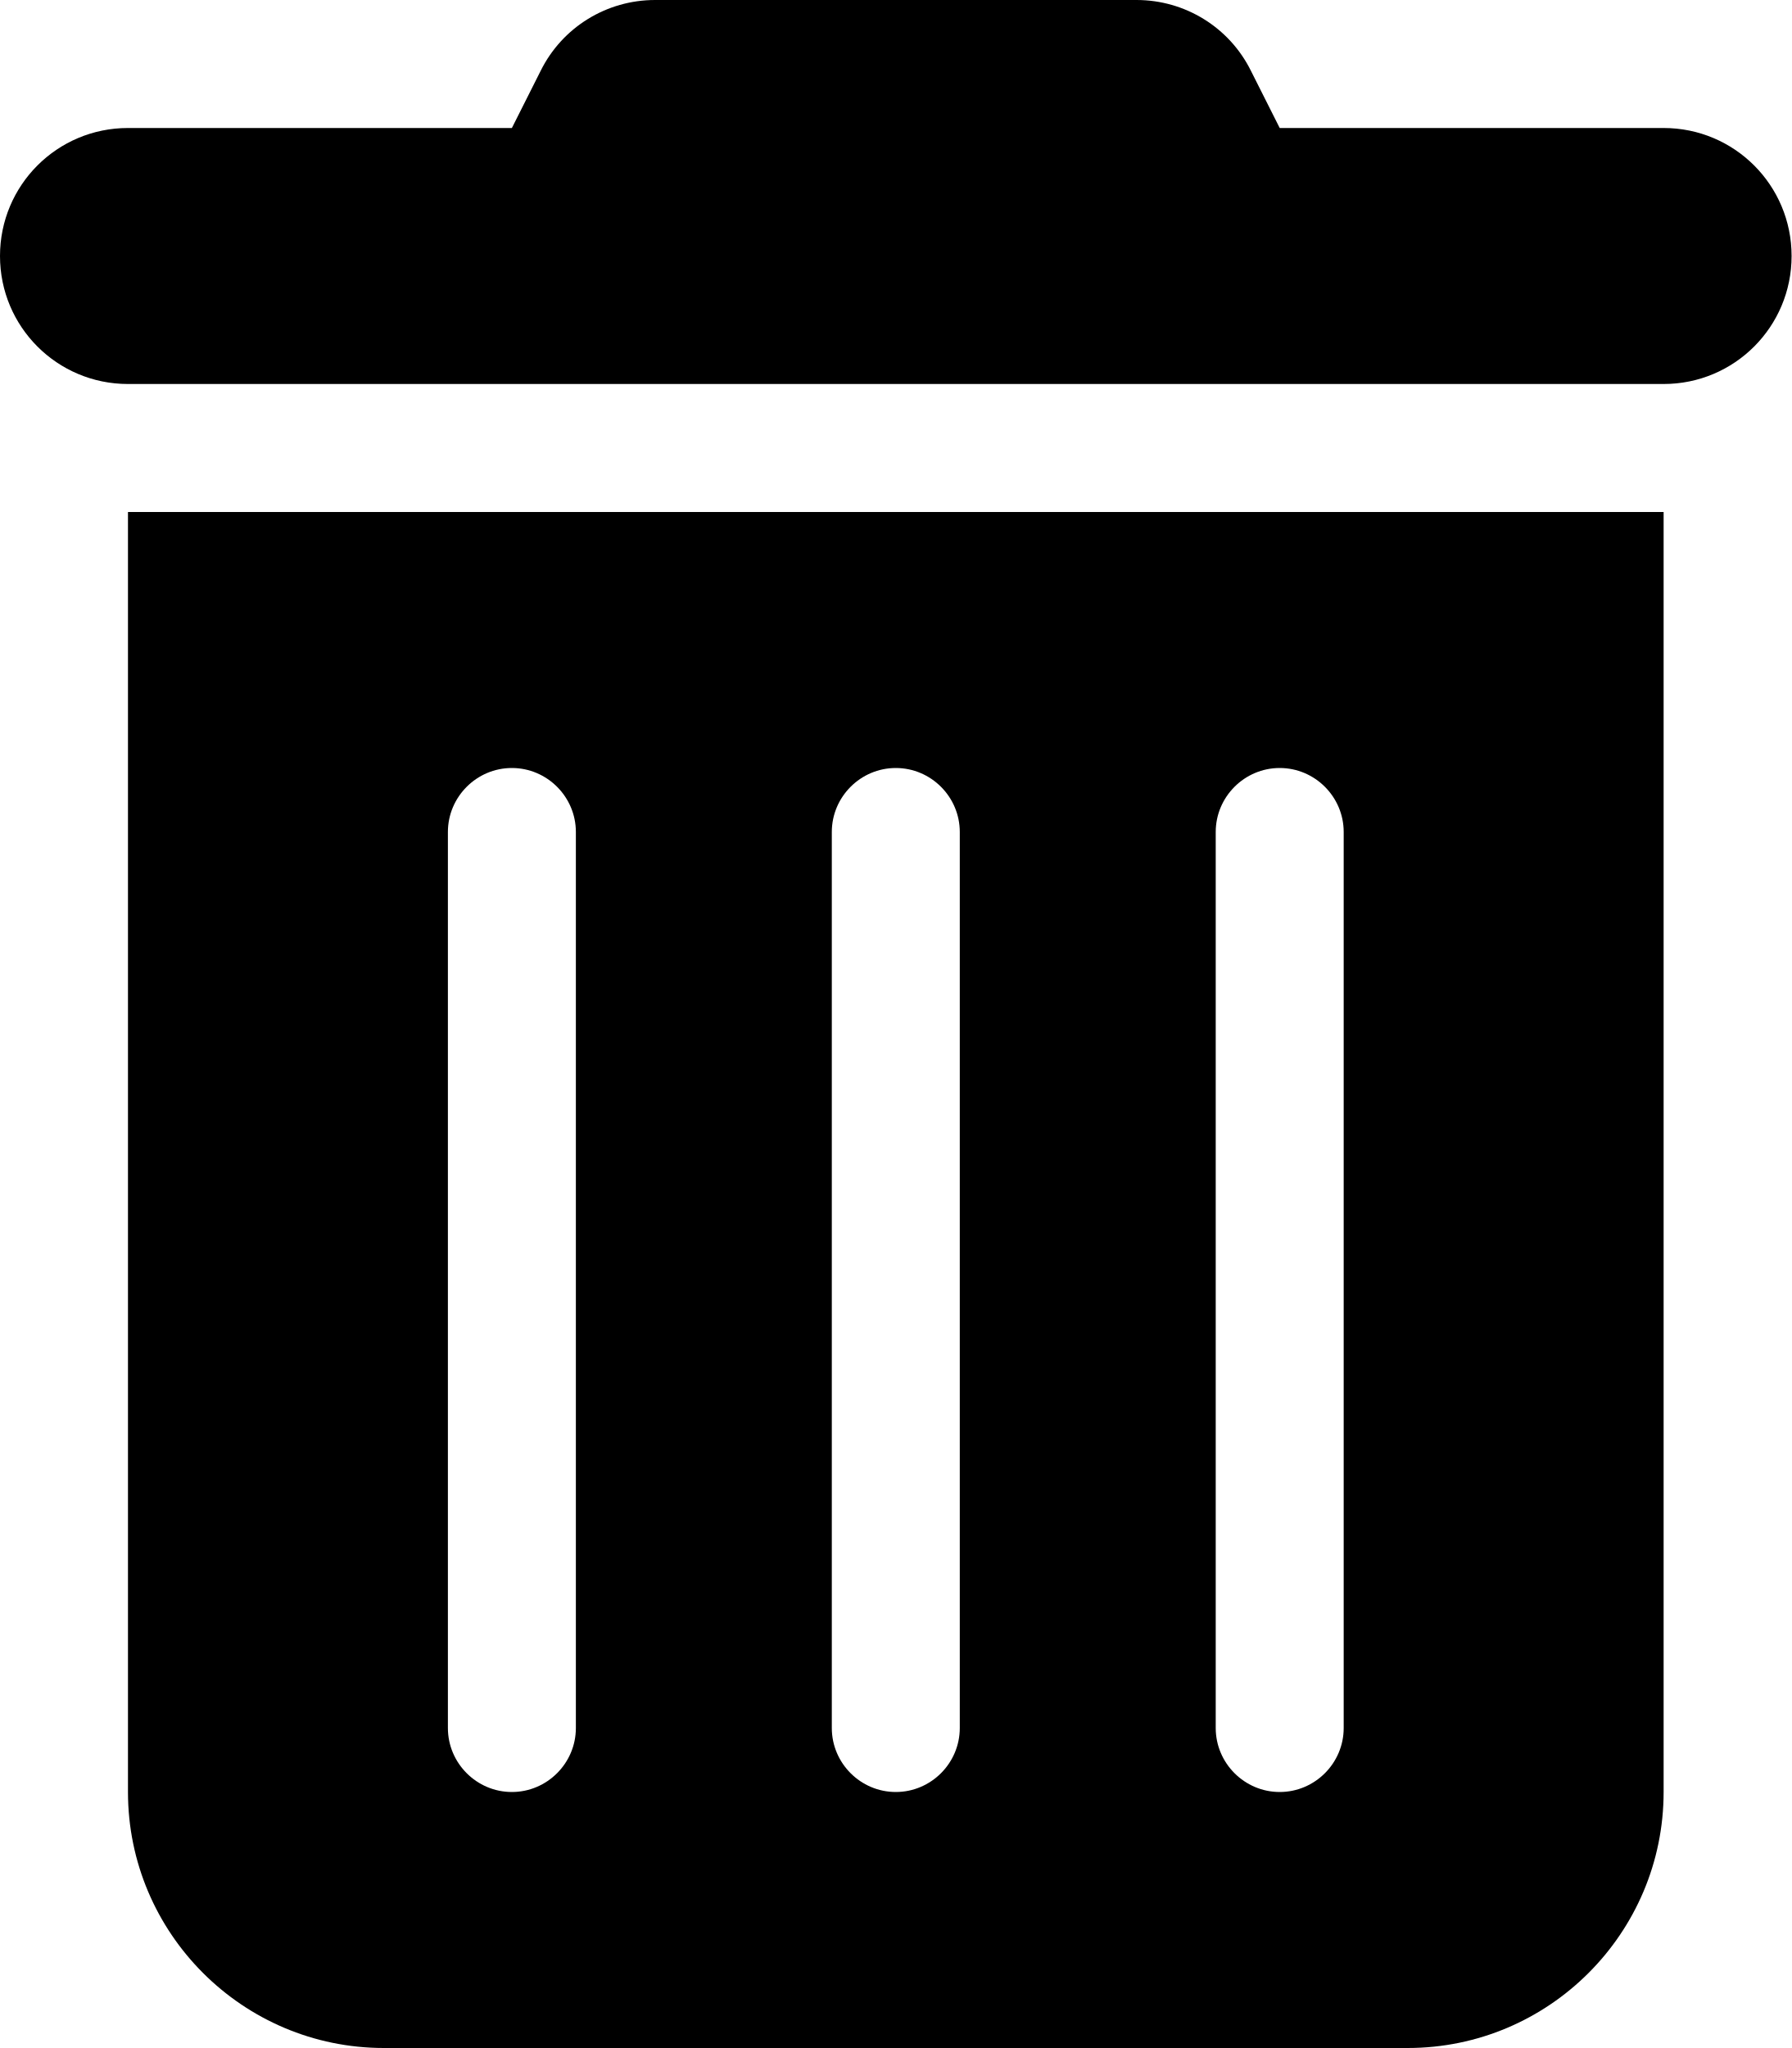
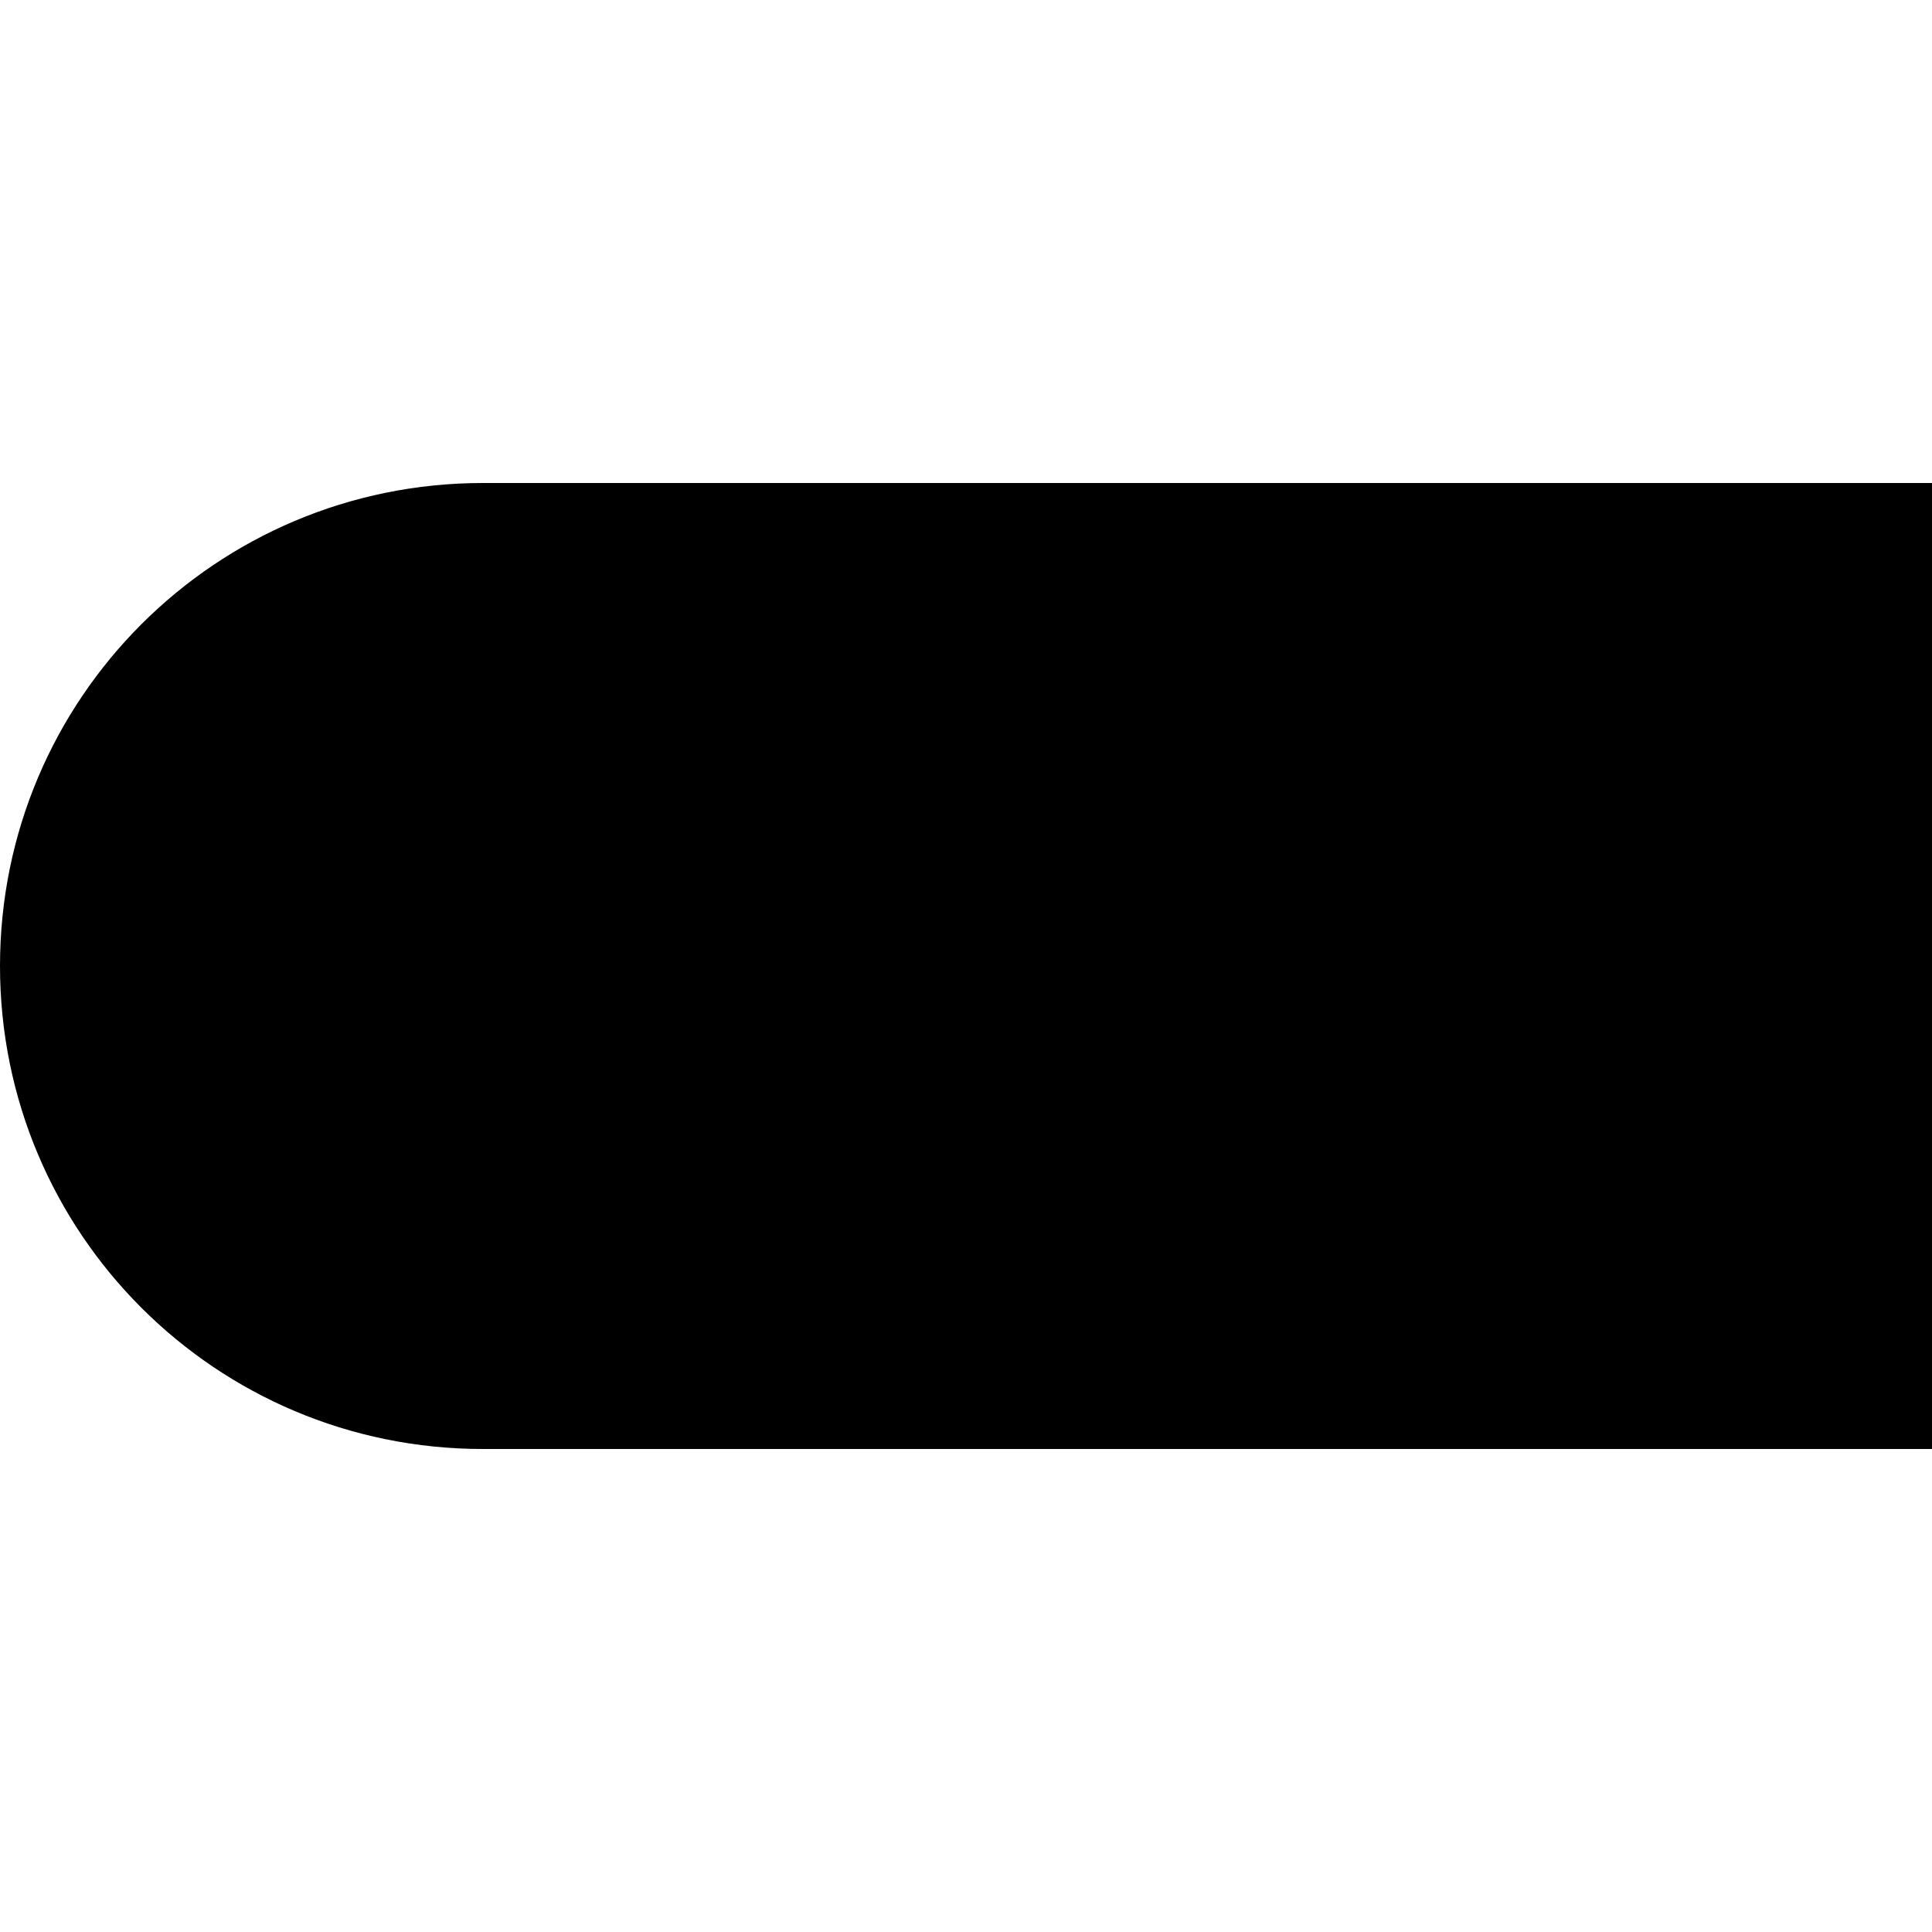
- <svg xmlns="http://www.w3.org/2000/svg" viewBox="0 0 448 512">
+ <svg xmlns="http://www.w3.org/2000/svg" viewBox="0 0 128 128">
  <path d="M135.2 17.7C140.6 6.8 151.7 0 163.8 0H284.2c12.1 0 23.2 6.8 28.6 17.7L320 32h96c17.7 0 32 14.3 32 32s-14.3 32-32 32H32C14.3 96 0 81.7 0 64S14.3 32 32 32h96l7.2-14.3zM32 128H416V448c0 35.3-28.7 64-64 64H96c-35.3 0-64-28.7-64-64V128zm96 64c-8.8 0-16 7.2-16 16V432c0 8.8 7.2 16 16 16s16-7.2 16-16V208c0-8.8-7.2-16-16-16zm96 0c-8.8 0-16 7.2-16 16V432c0 8.8 7.2 16 16 16s16-7.2 16-16V208c0-8.8-7.2-16-16-16zm96 0c-8.8 0-16 7.2-16 16V432c0 8.8 7.2 16 16 16s16-7.2 16-16V208c0-8.8-7.2-16-16-16z" />
</svg>
